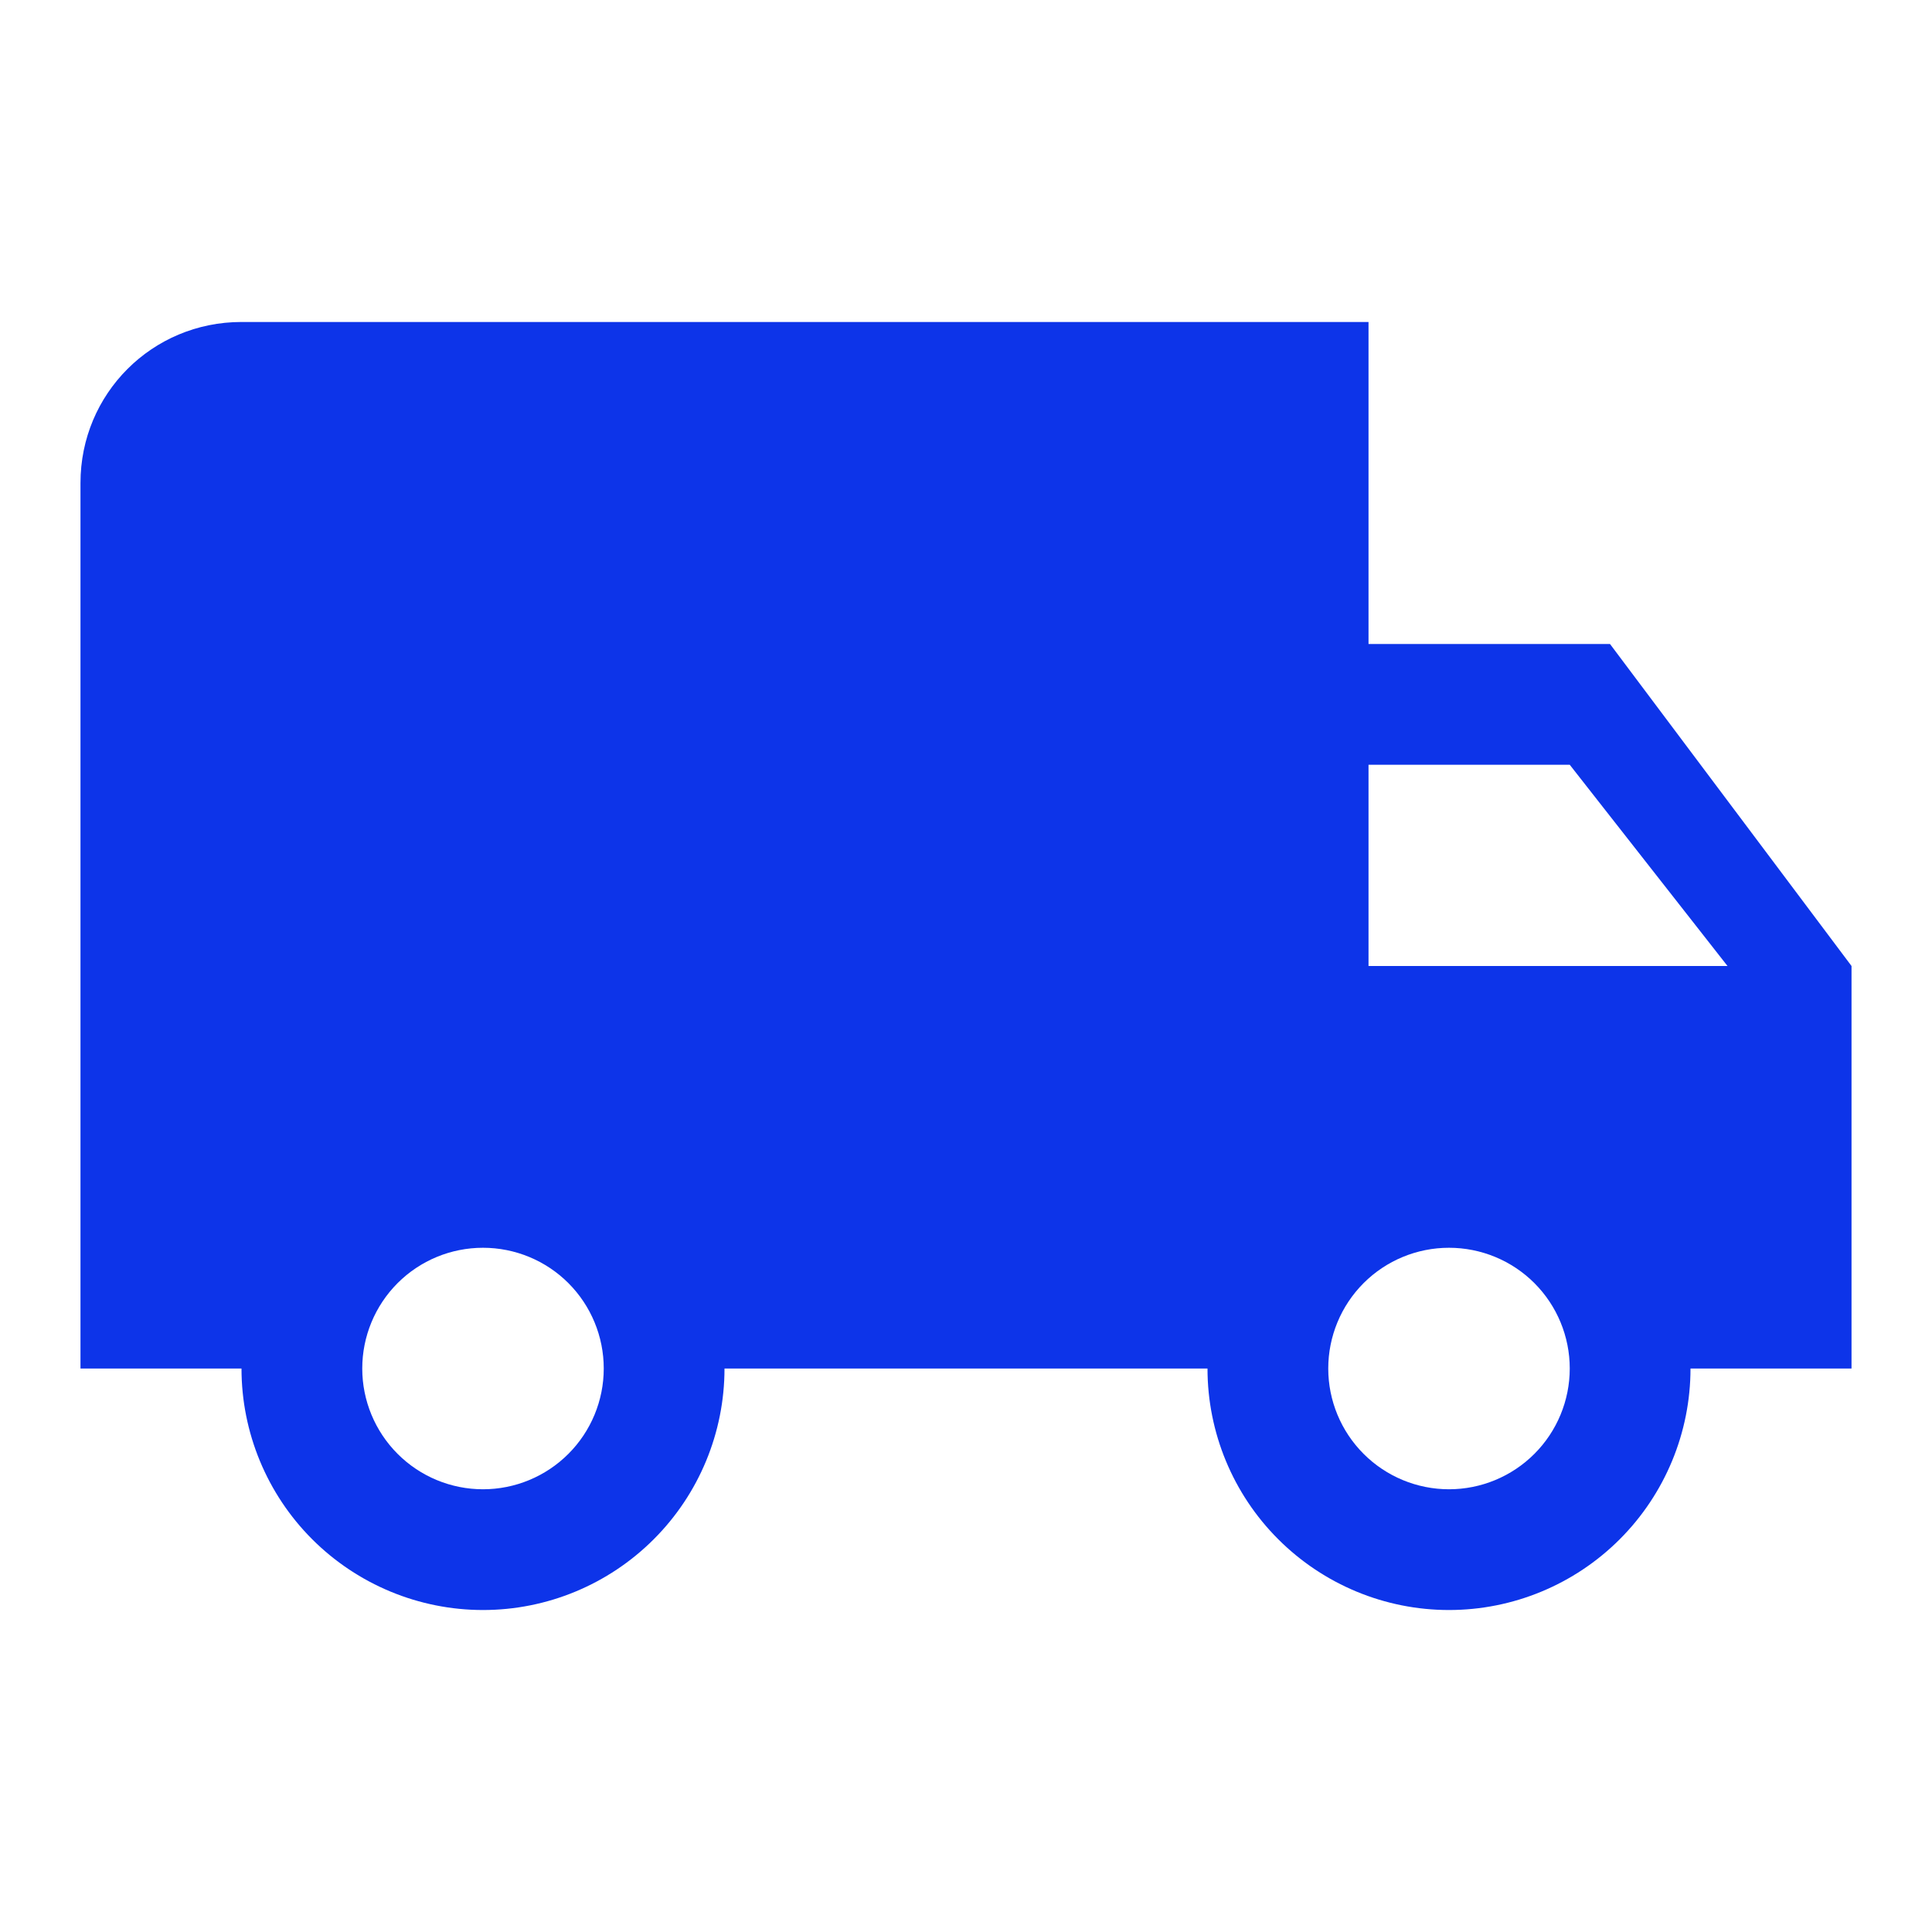
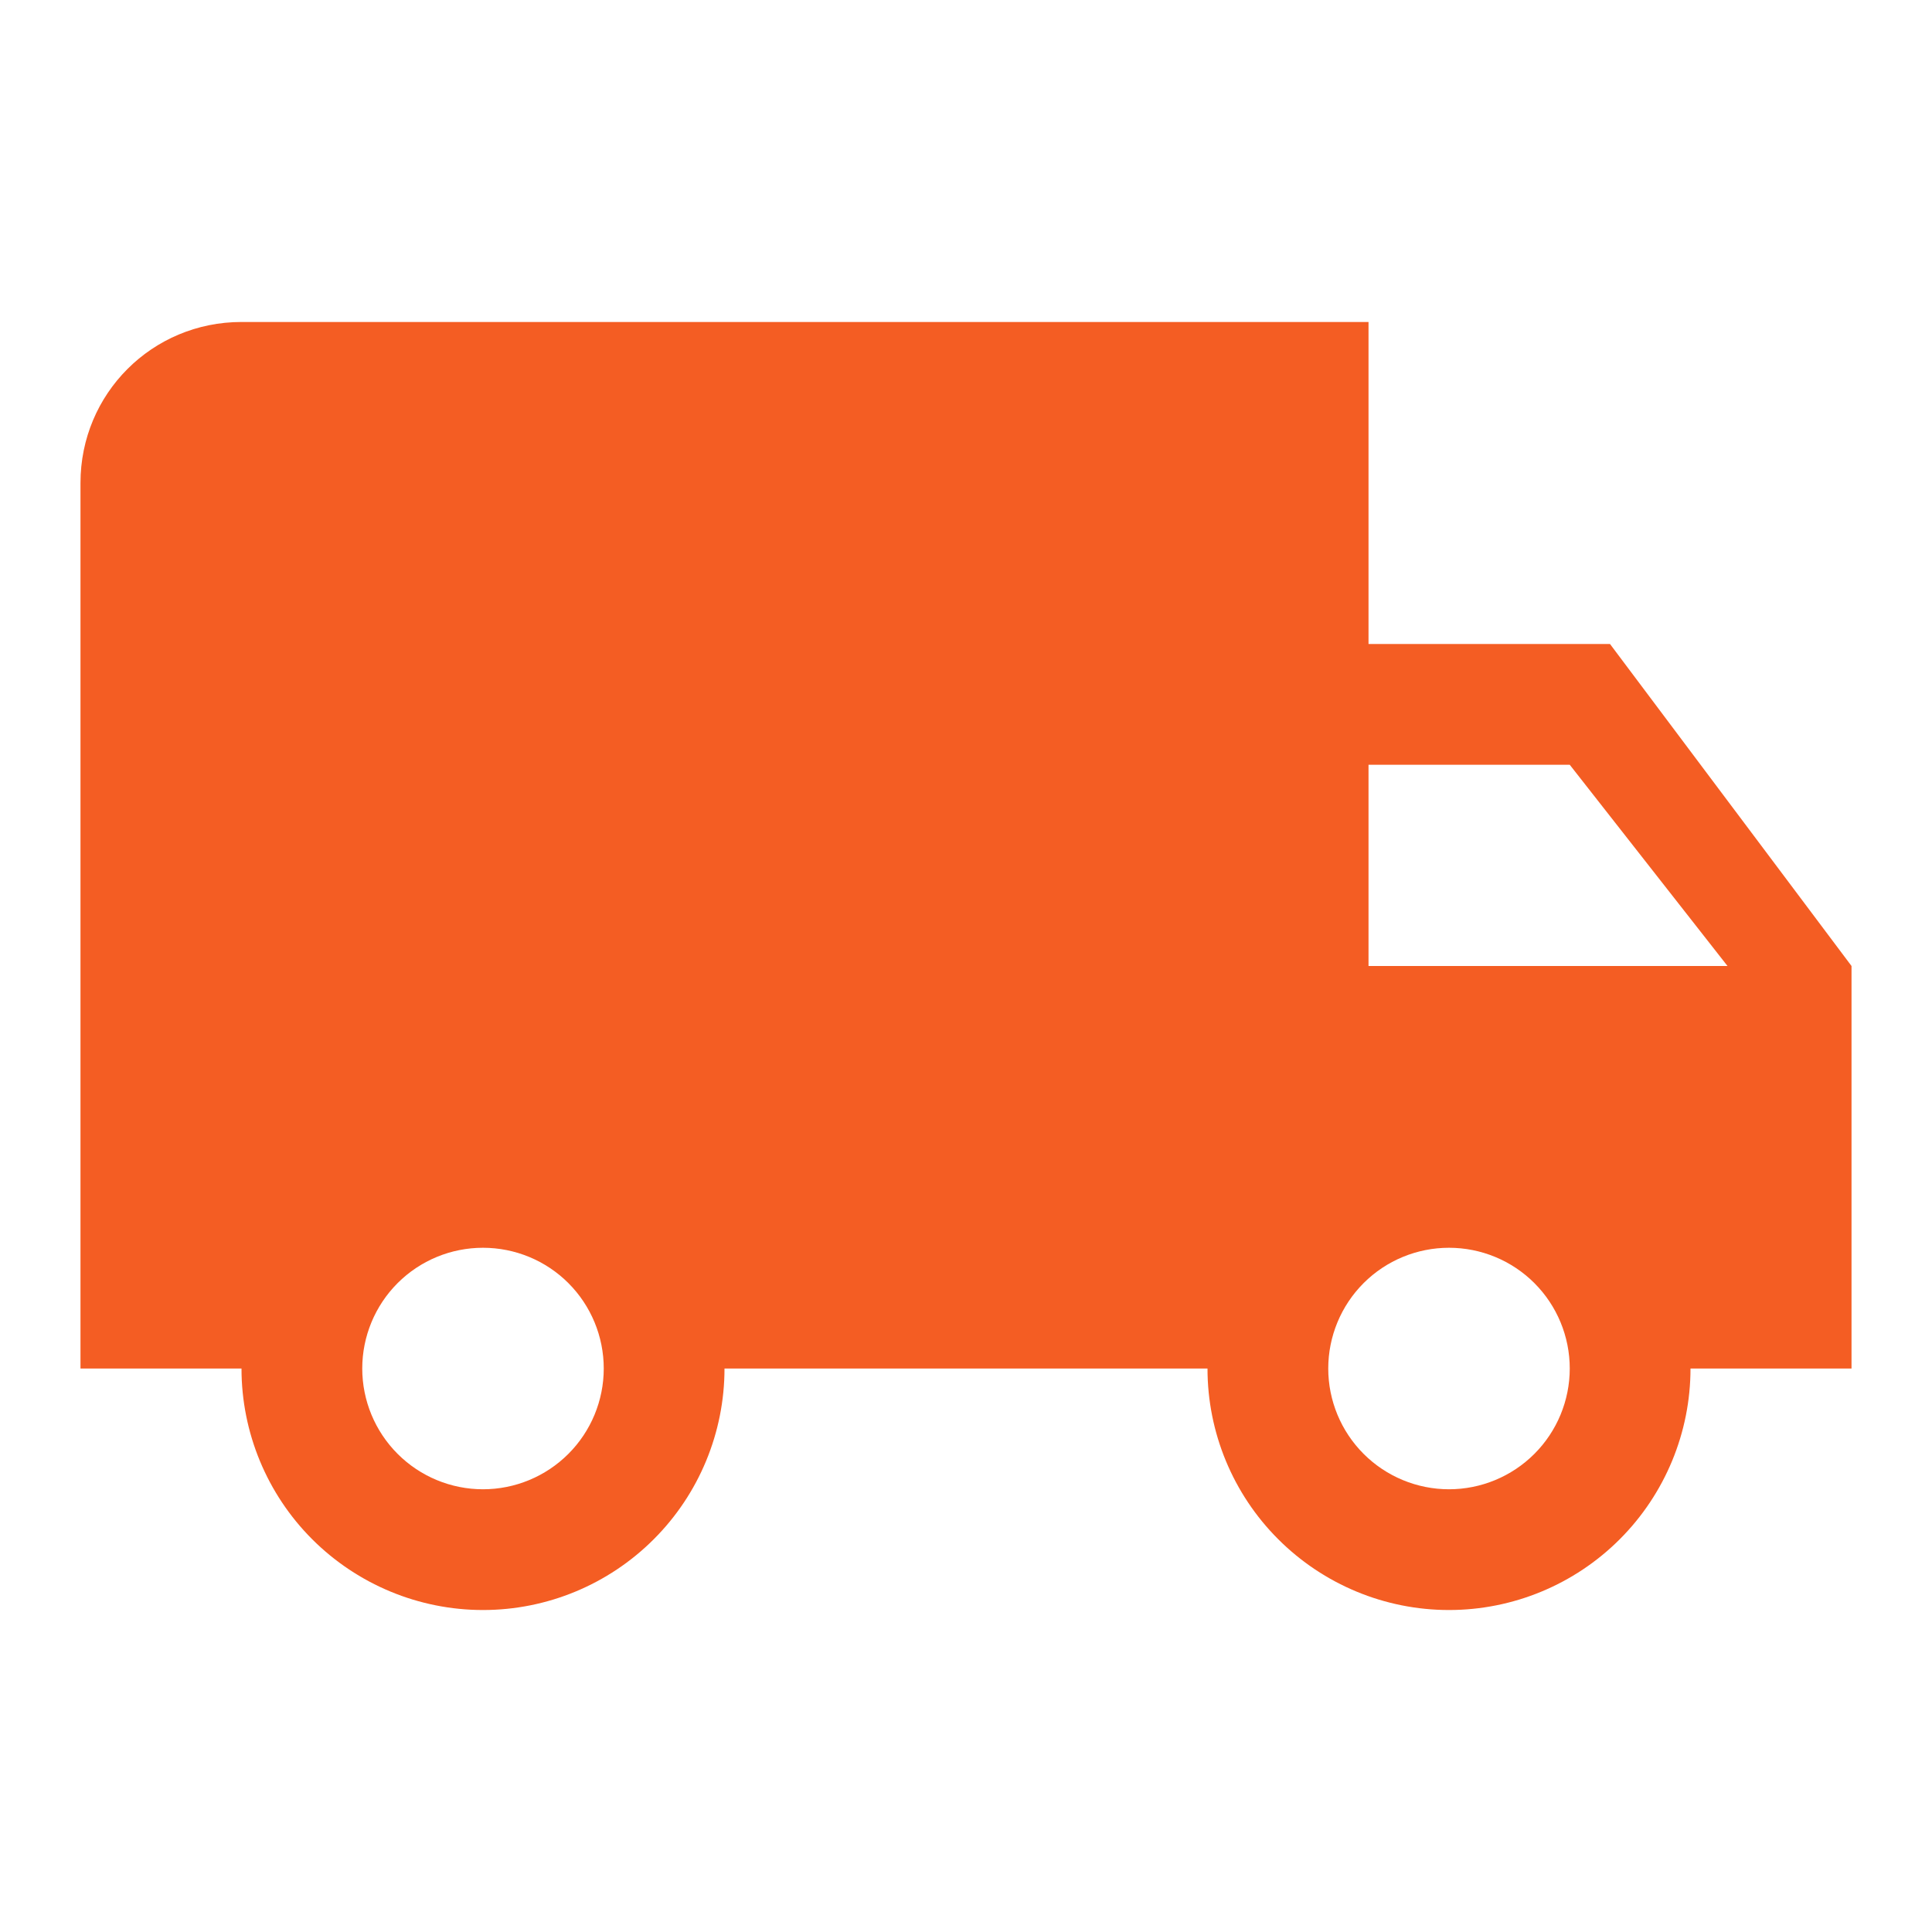
<svg xmlns="http://www.w3.org/2000/svg" width="32" height="32" viewBox="0 0 32 32" fill="none">
-   <path d="M24 24.667C23.47 24.667 22.961 24.456 22.586 24.081C22.211 23.706 22 23.197 22 22.667C22 22.136 22.211 21.627 22.586 21.252C22.961 20.877 23.47 20.667 24 20.667C24.53 20.667 25.039 20.877 25.414 21.252C25.789 21.627 26 22.136 26 22.667C26 23.197 25.789 23.706 25.414 24.081C25.039 24.456 24.53 24.667 24 24.667ZM26 12.667L28.613 16H22.667V12.667M8 24.667C7.469 24.667 6.961 24.456 6.586 24.081C6.211 23.706 6 23.197 6 22.667C6 22.136 6.211 21.627 6.586 21.252C6.961 20.877 7.469 20.667 8 20.667C8.53 20.667 9.039 20.877 9.414 21.252C9.789 21.627 10 22.136 10 22.667C10 23.197 9.789 23.706 9.414 24.081C9.039 24.456 8.53 24.667 8 24.667ZM26.667 10.667H22.667V5.333H4C2.52 5.333 1.333 6.52 1.333 8V22.667H4C4 23.727 4.421 24.745 5.171 25.495C5.922 26.245 6.939 26.667 8 26.667C9.061 26.667 10.078 26.245 10.828 25.495C11.579 24.745 12 23.727 12 22.667H20C20 23.727 20.421 24.745 21.172 25.495C21.922 26.245 22.939 26.667 24 26.667C25.061 26.667 26.078 26.245 26.828 25.495C27.578 24.745 28 23.727 28 22.667H30.667V16L26.667 10.667Z" fill="#0D34E9" />
+   <path d="M24 24.667C23.47 24.667 22.961 24.456 22.586 24.081C22.211 23.706 22 23.197 22 22.667C22 22.136 22.211 21.627 22.586 21.252C22.961 20.877 23.47 20.667 24 20.667C24.53 20.667 25.039 20.877 25.414 21.252C25.789 21.627 26 22.136 26 22.667C26 23.197 25.789 23.706 25.414 24.081C25.039 24.456 24.53 24.667 24 24.667ZM26 12.667L28.613 16H22.667V12.667M8 24.667C7.469 24.667 6.961 24.456 6.586 24.081C6.211 23.706 6 23.197 6 22.667C6 22.136 6.211 21.627 6.586 21.252C6.961 20.877 7.469 20.667 8 20.667C8.53 20.667 9.039 20.877 9.414 21.252C9.789 21.627 10 22.136 10 22.667C10 23.197 9.789 23.706 9.414 24.081C9.039 24.456 8.53 24.667 8 24.667ZM26.667 10.667H22.667V5.333H4C2.52 5.333 1.333 6.52 1.333 8V22.667H4C4 23.727 4.421 24.745 5.171 25.495C5.922 26.245 6.939 26.667 8 26.667C9.061 26.667 10.078 26.245 10.828 25.495C11.579 24.745 12 23.727 12 22.667H20C20 23.727 20.421 24.745 21.172 25.495C21.922 26.245 22.939 26.667 24 26.667C25.061 26.667 26.078 26.245 26.828 25.495C27.578 24.745 28 23.727 28 22.667H30.667V16L26.667 10.667Z" fill="#F45D23" />
</svg>
